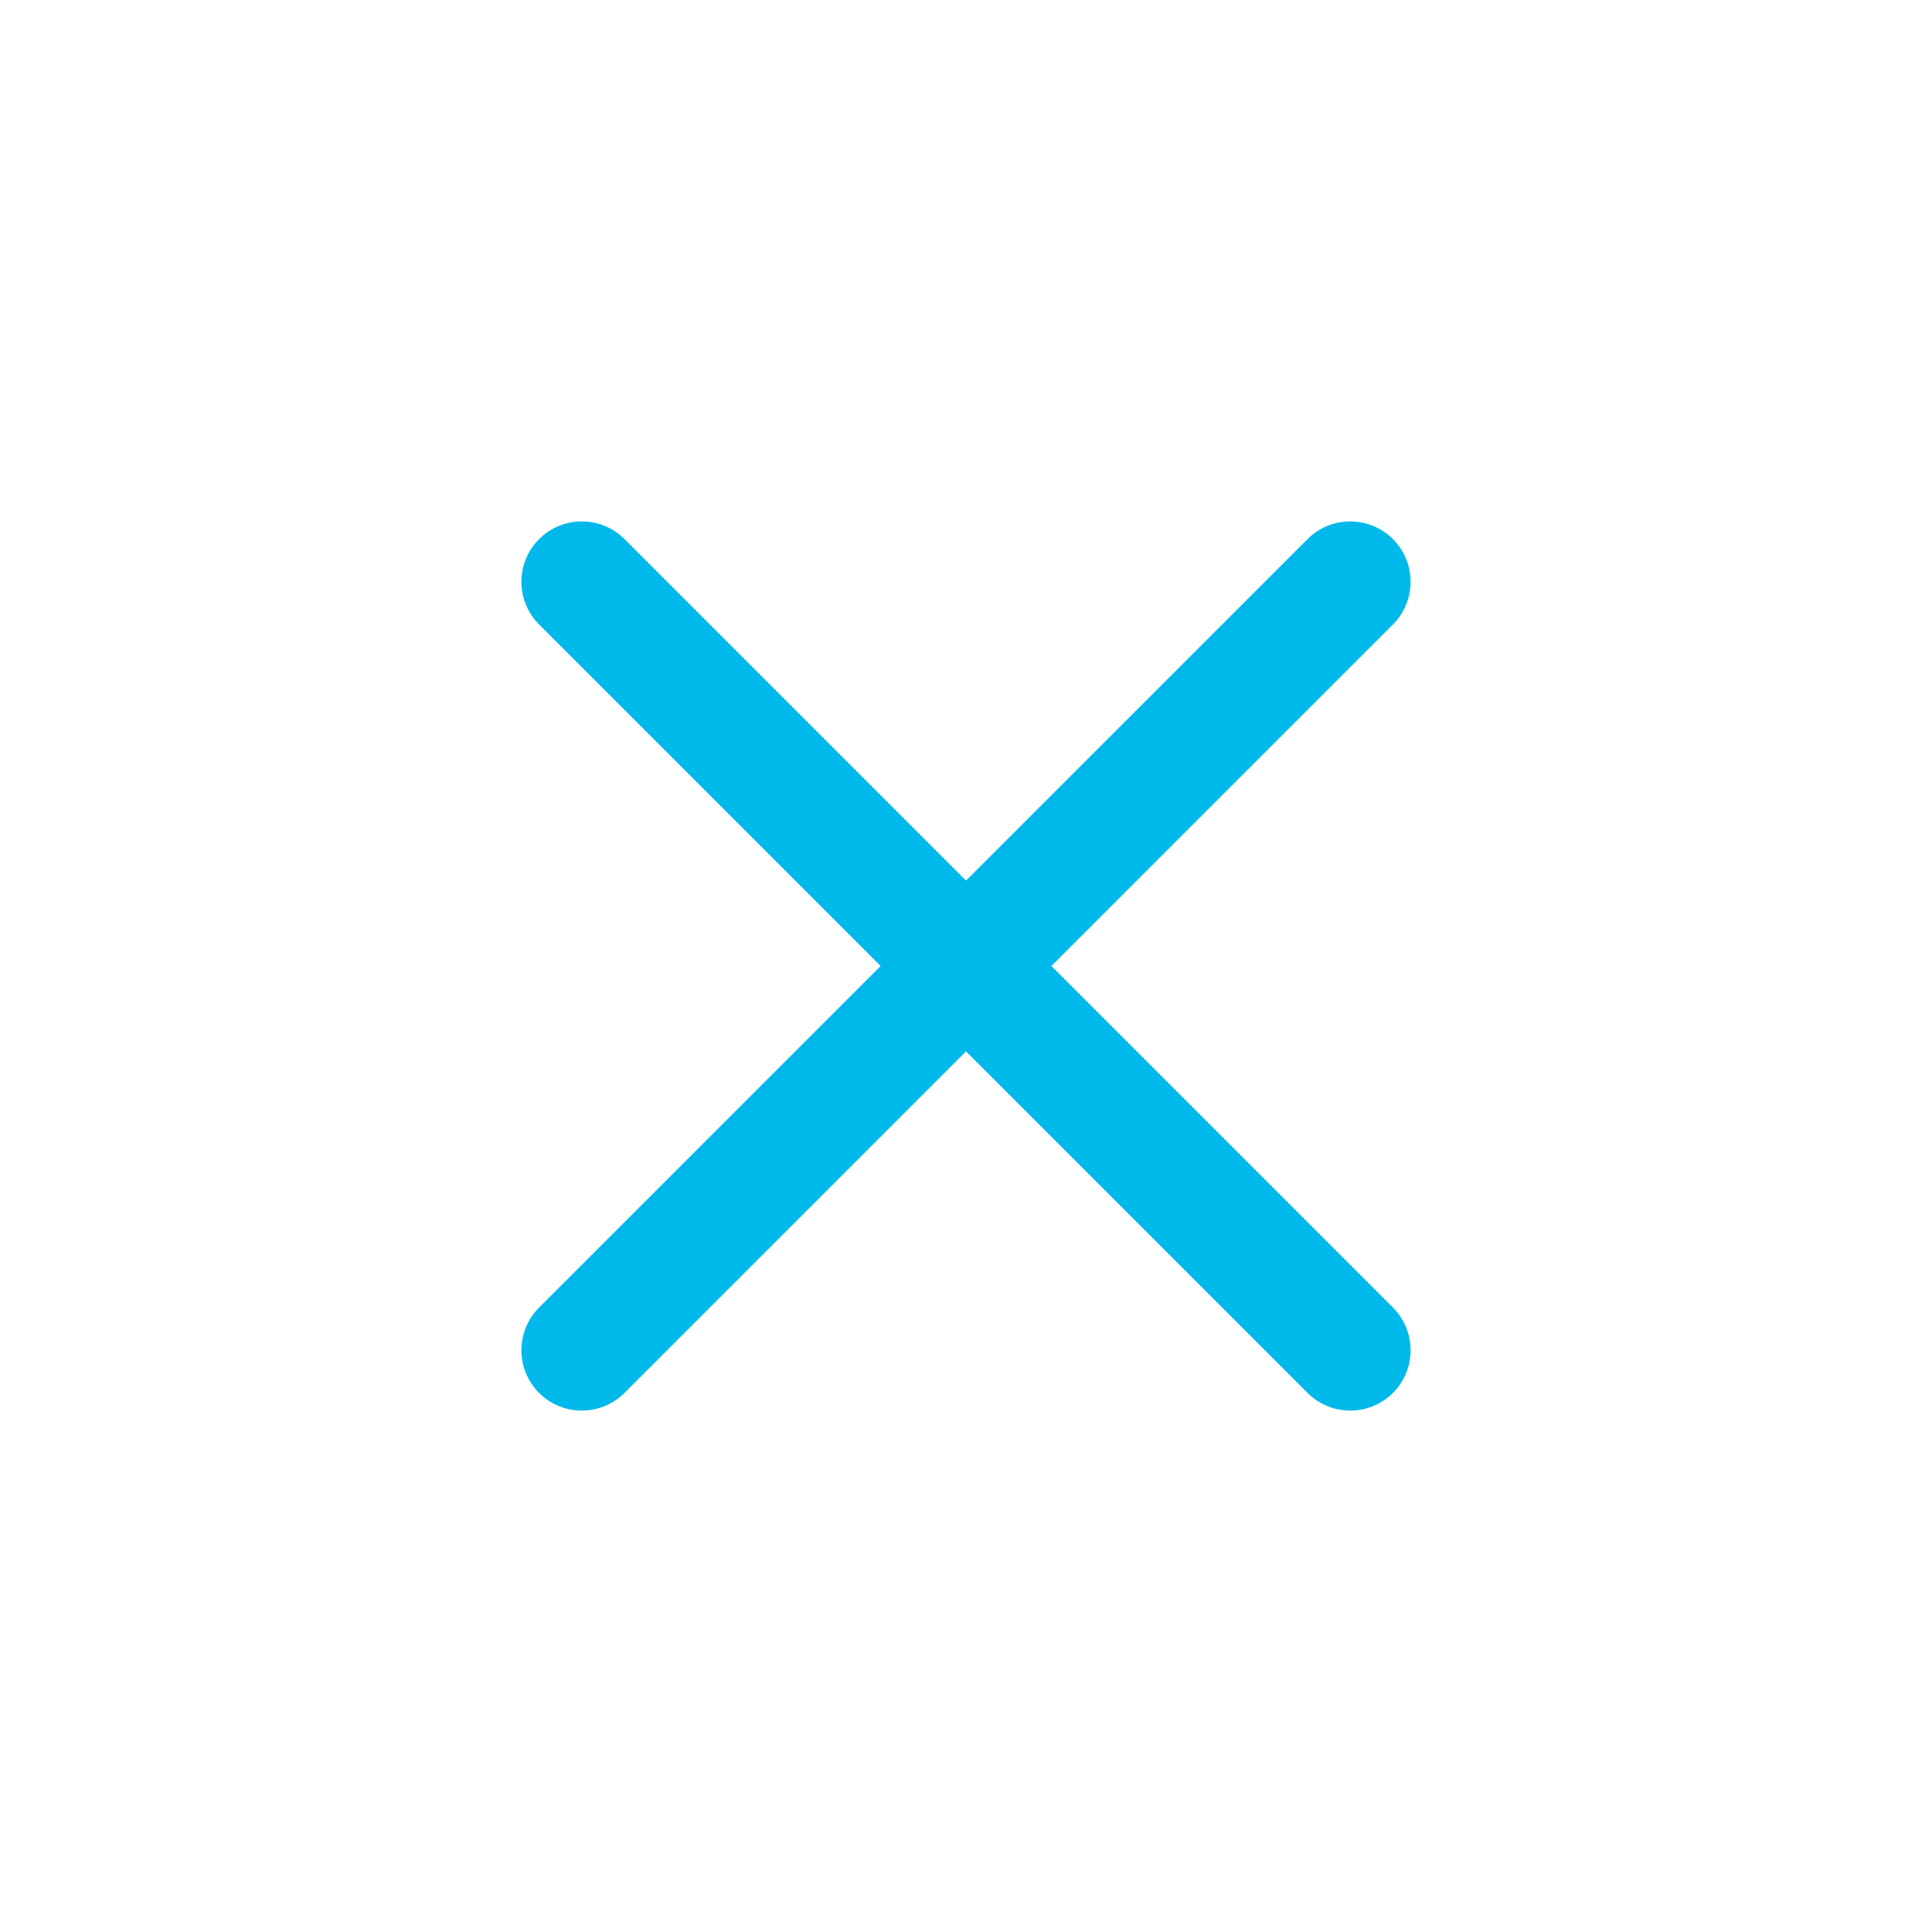
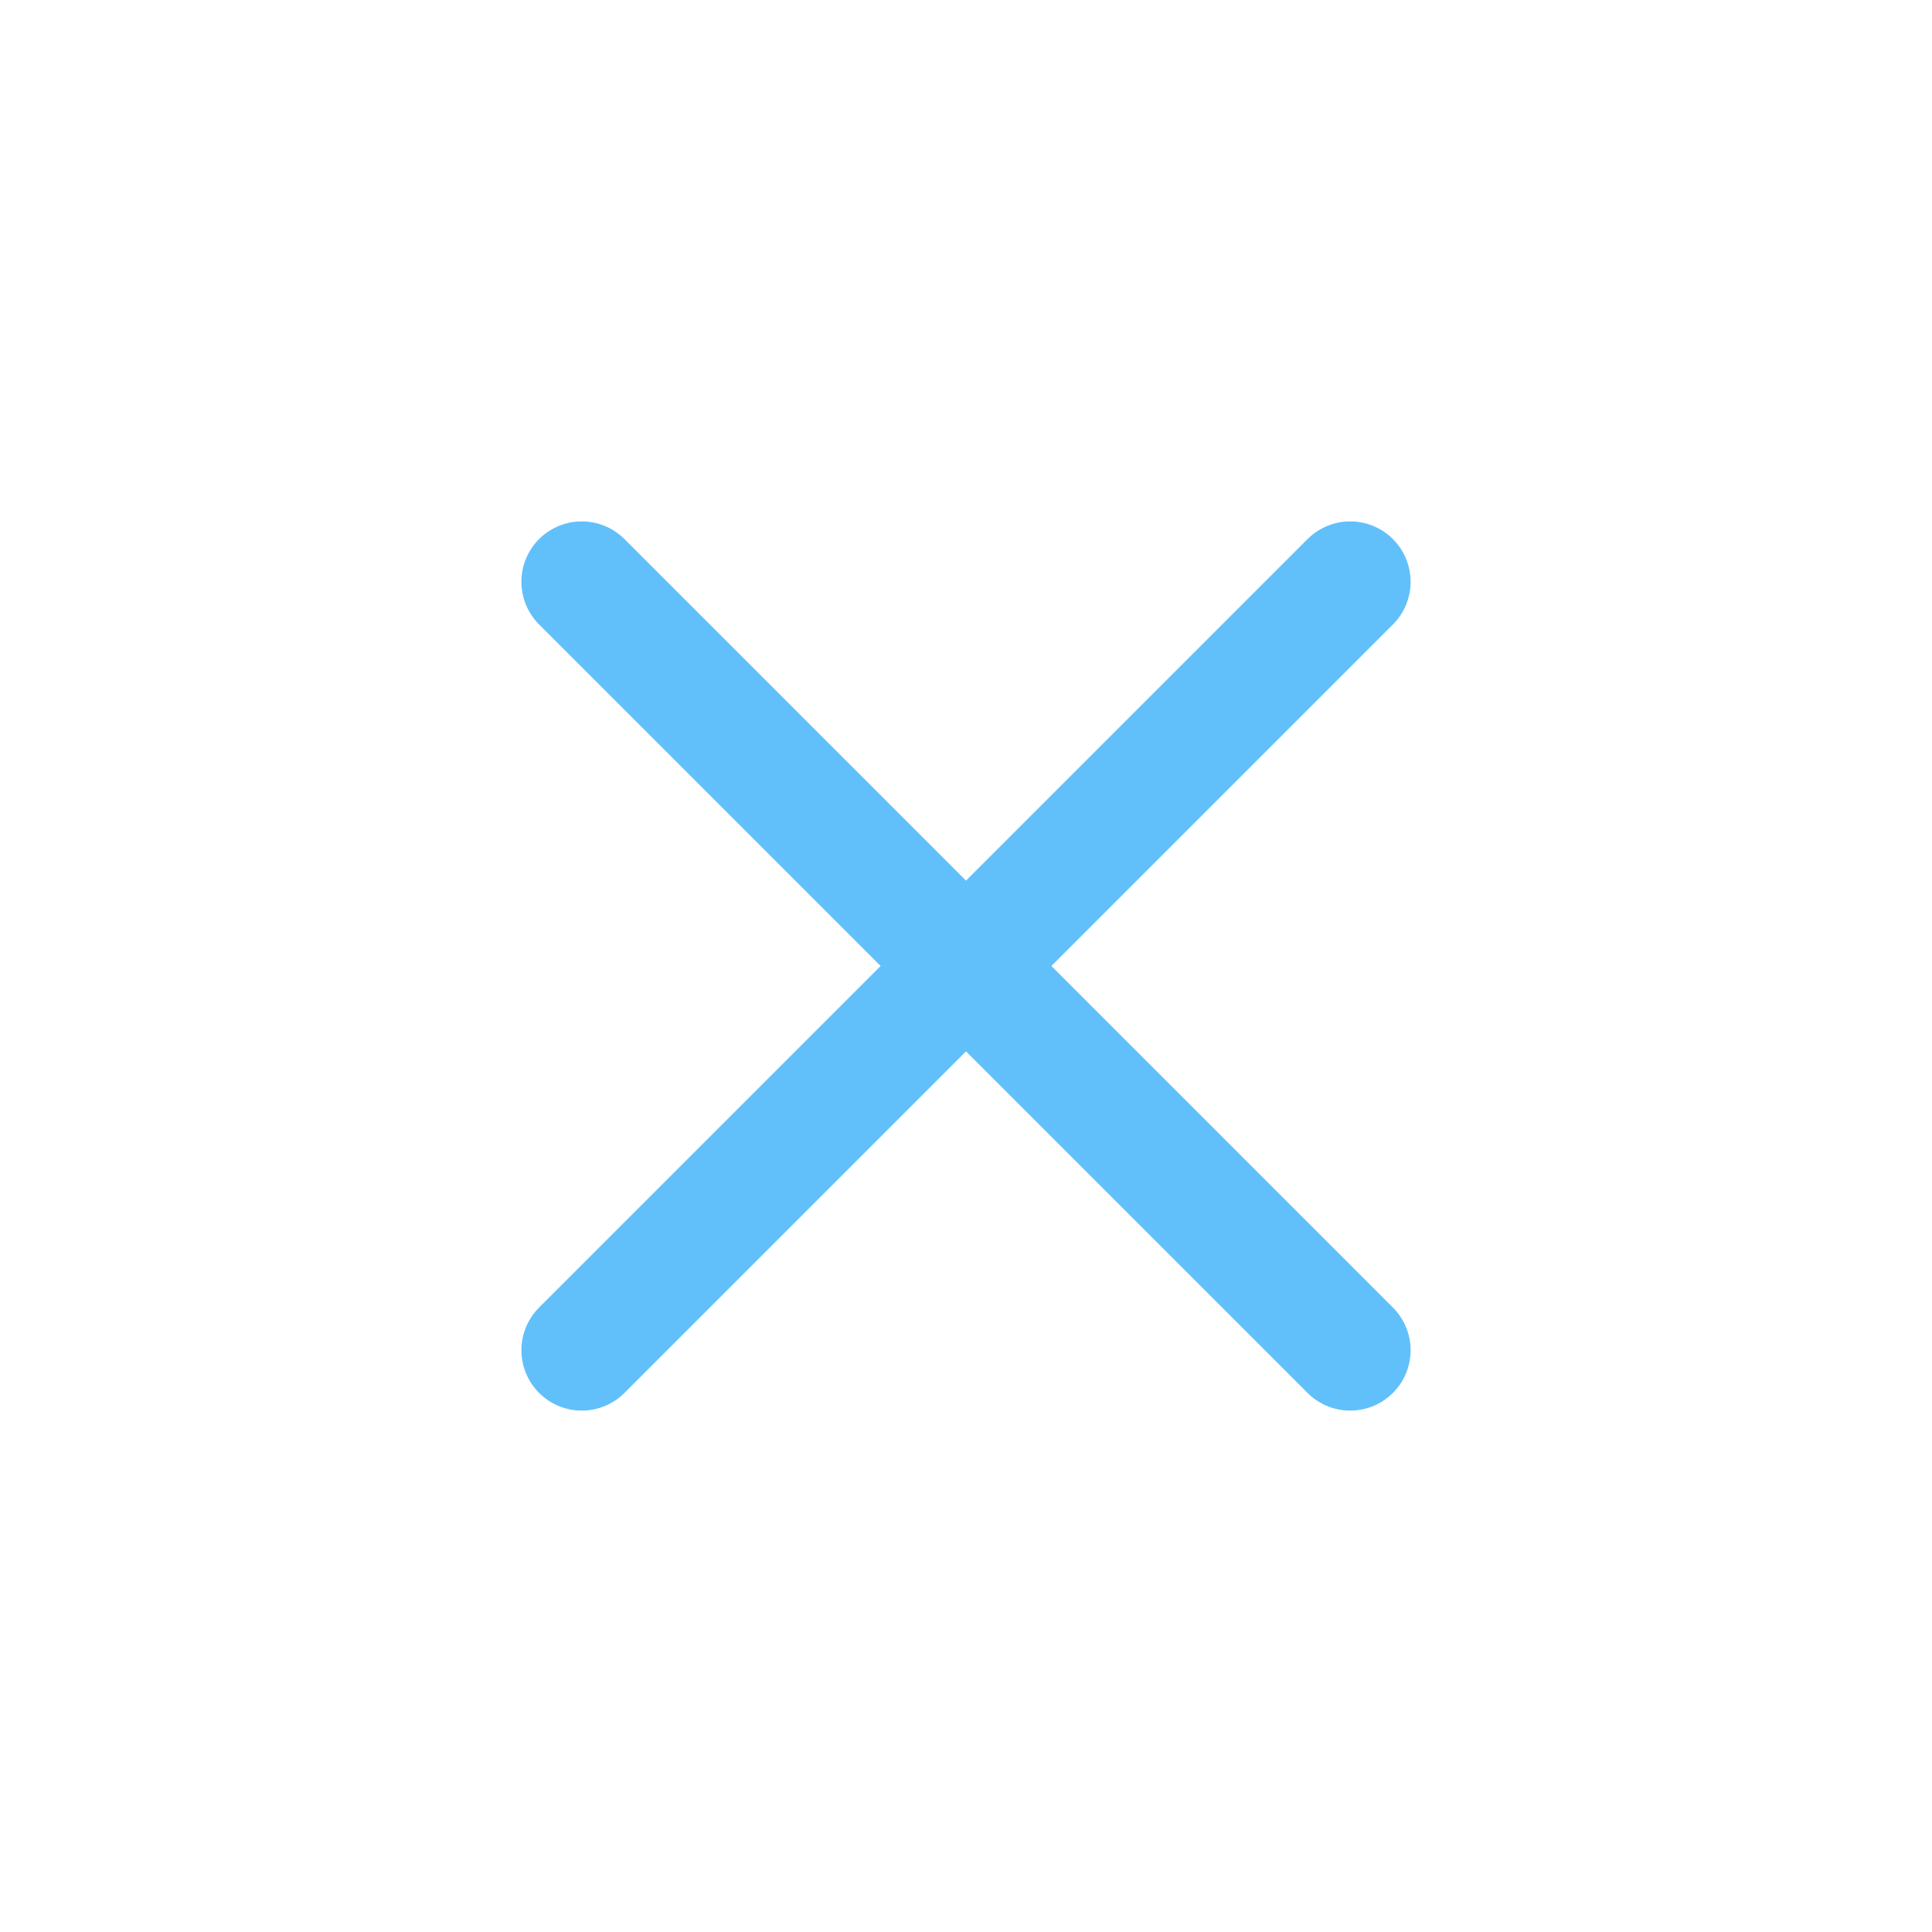
<svg xmlns="http://www.w3.org/2000/svg" width="32" height="32" fill="none" version="1.1" viewBox="0 0 32 32">
-   <path d="m22.364 9.636-12.728 12.728" stroke="#00b9eb" stroke-linecap="round" stroke-linejoin="round" stroke-width="2" />
-   <path d="m22.364 22.364-12.728-12.728" stroke="#00b9eb" stroke-linecap="round" stroke-linejoin="round" stroke-width="2" />
+   <path d="m22.364 9.636-12.728 12.728" stroke="#61C0FA" stroke-linecap="round" stroke-linejoin="round" stroke-width="2" />
+   <path d="m22.364 22.364-12.728-12.728" stroke="#61C0FA" stroke-linecap="round" stroke-linejoin="round" stroke-width="2" />
</svg>
